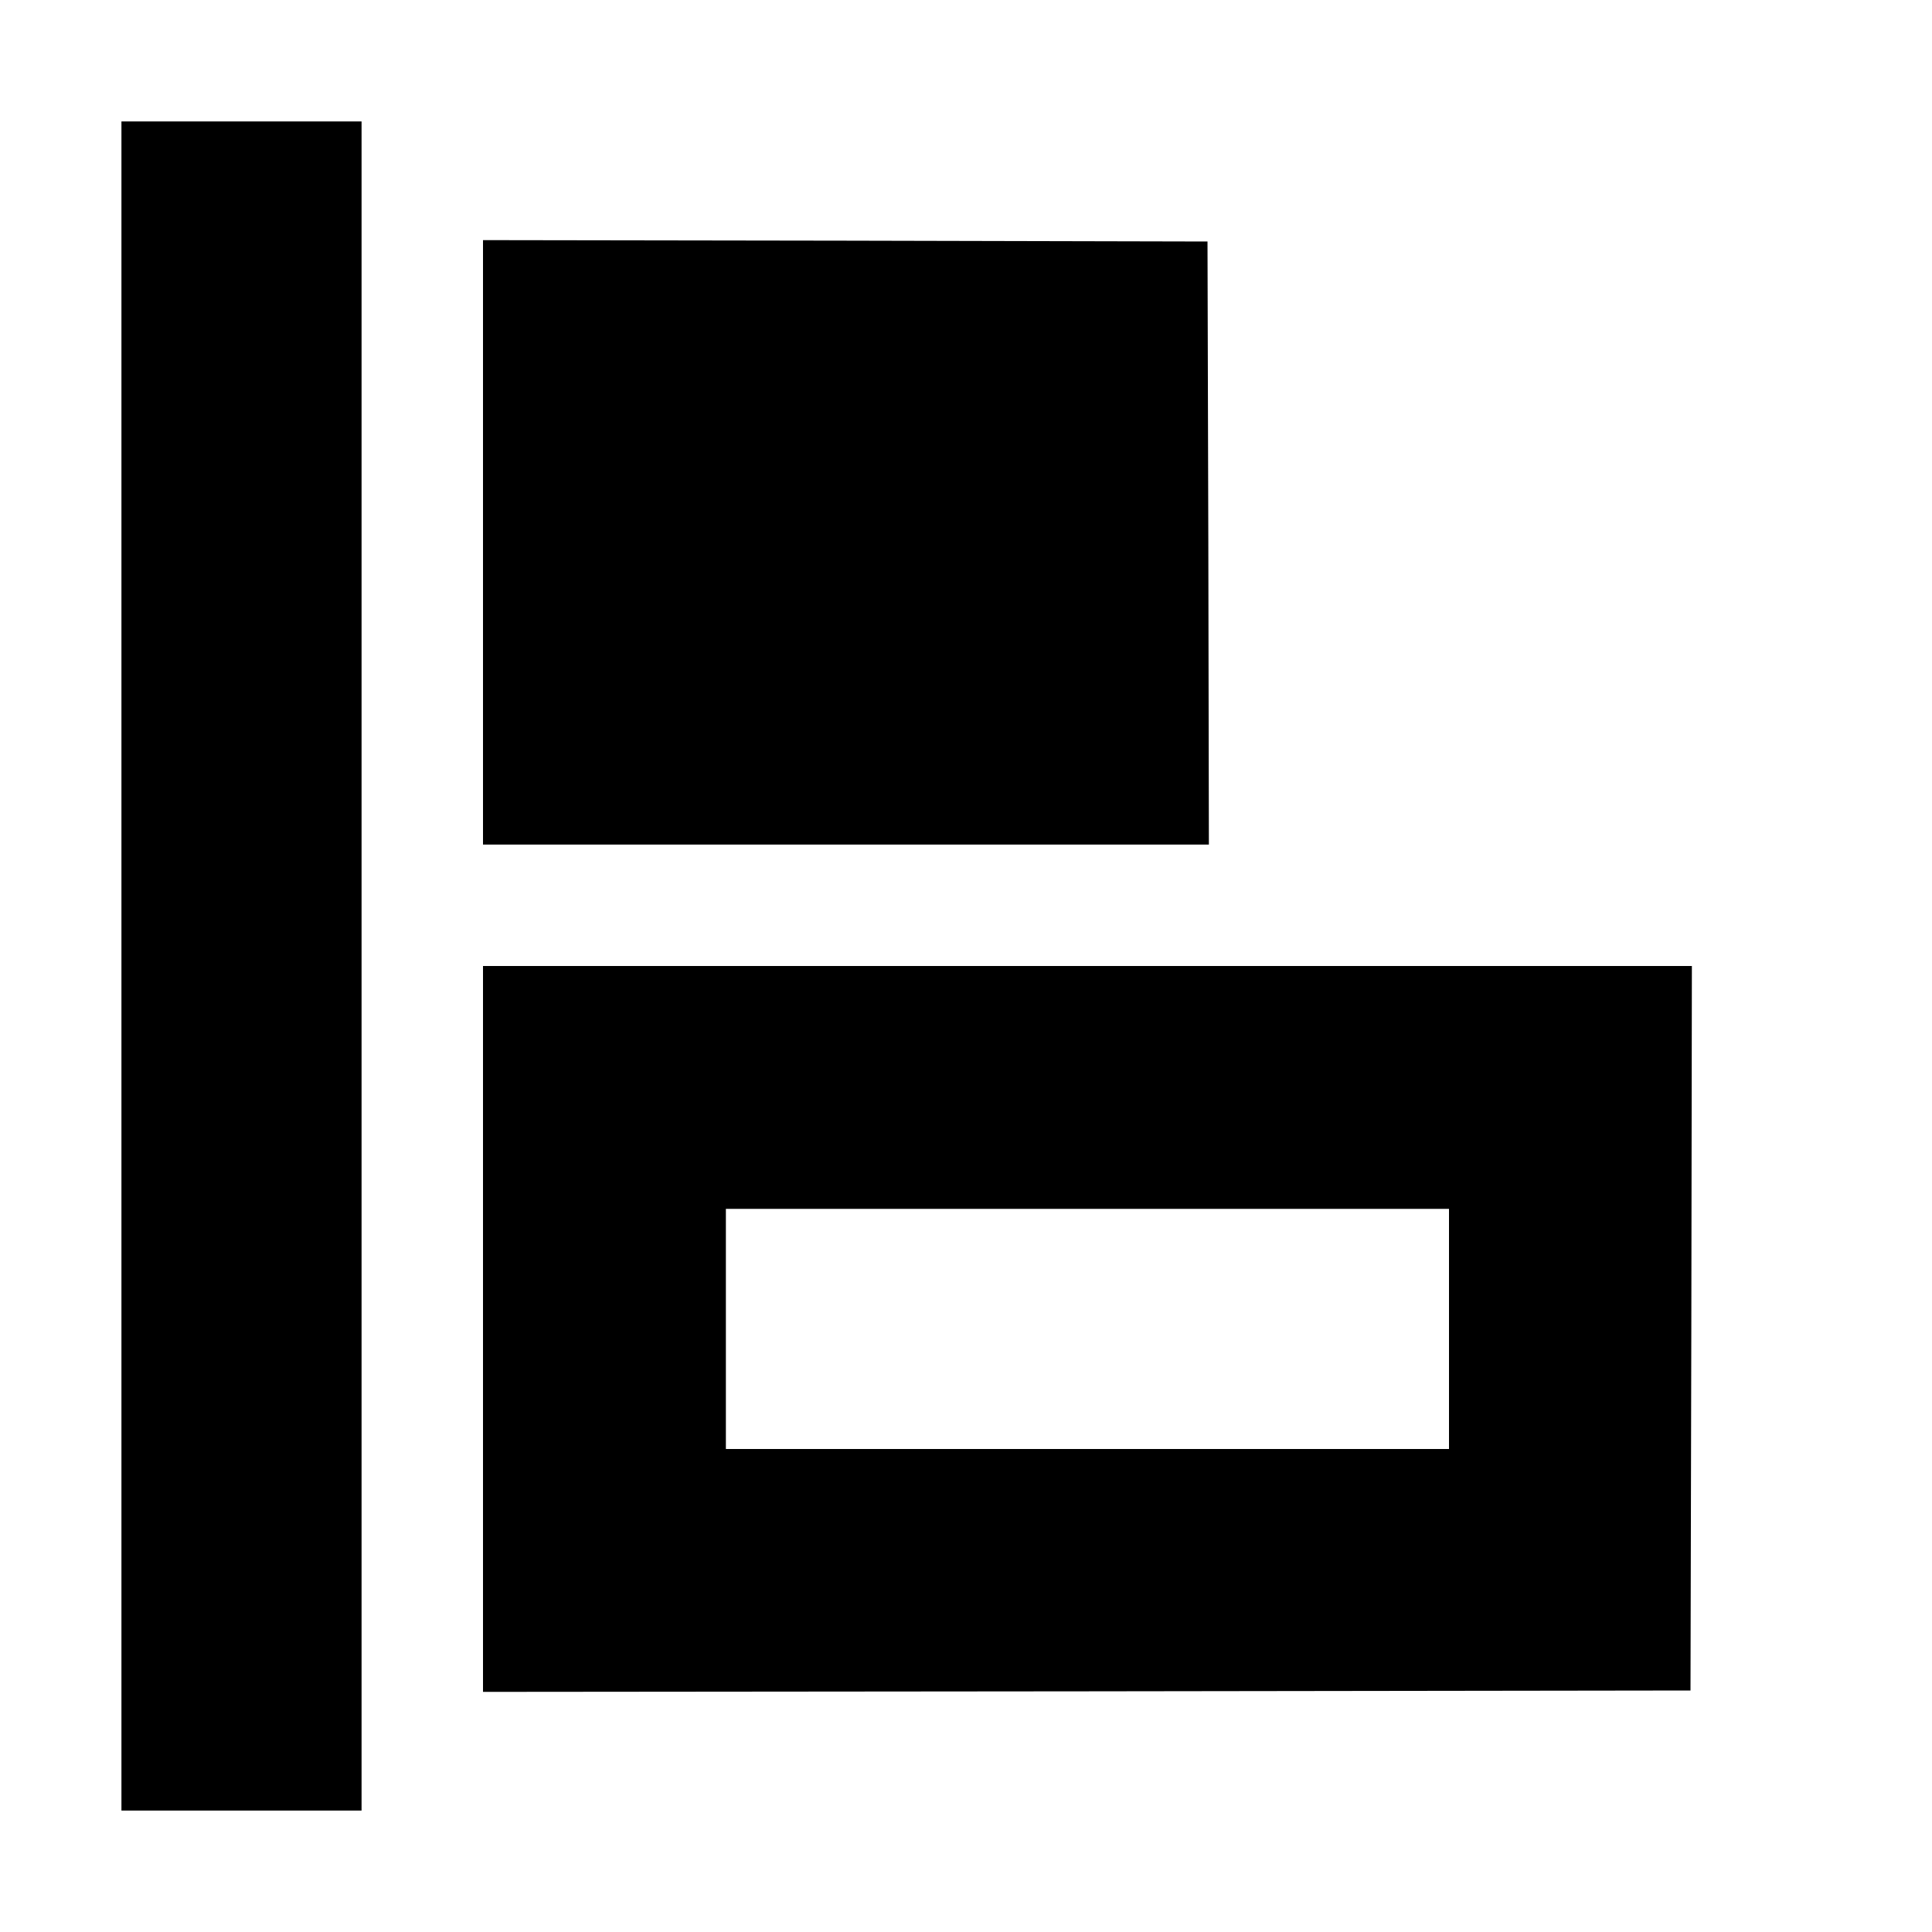
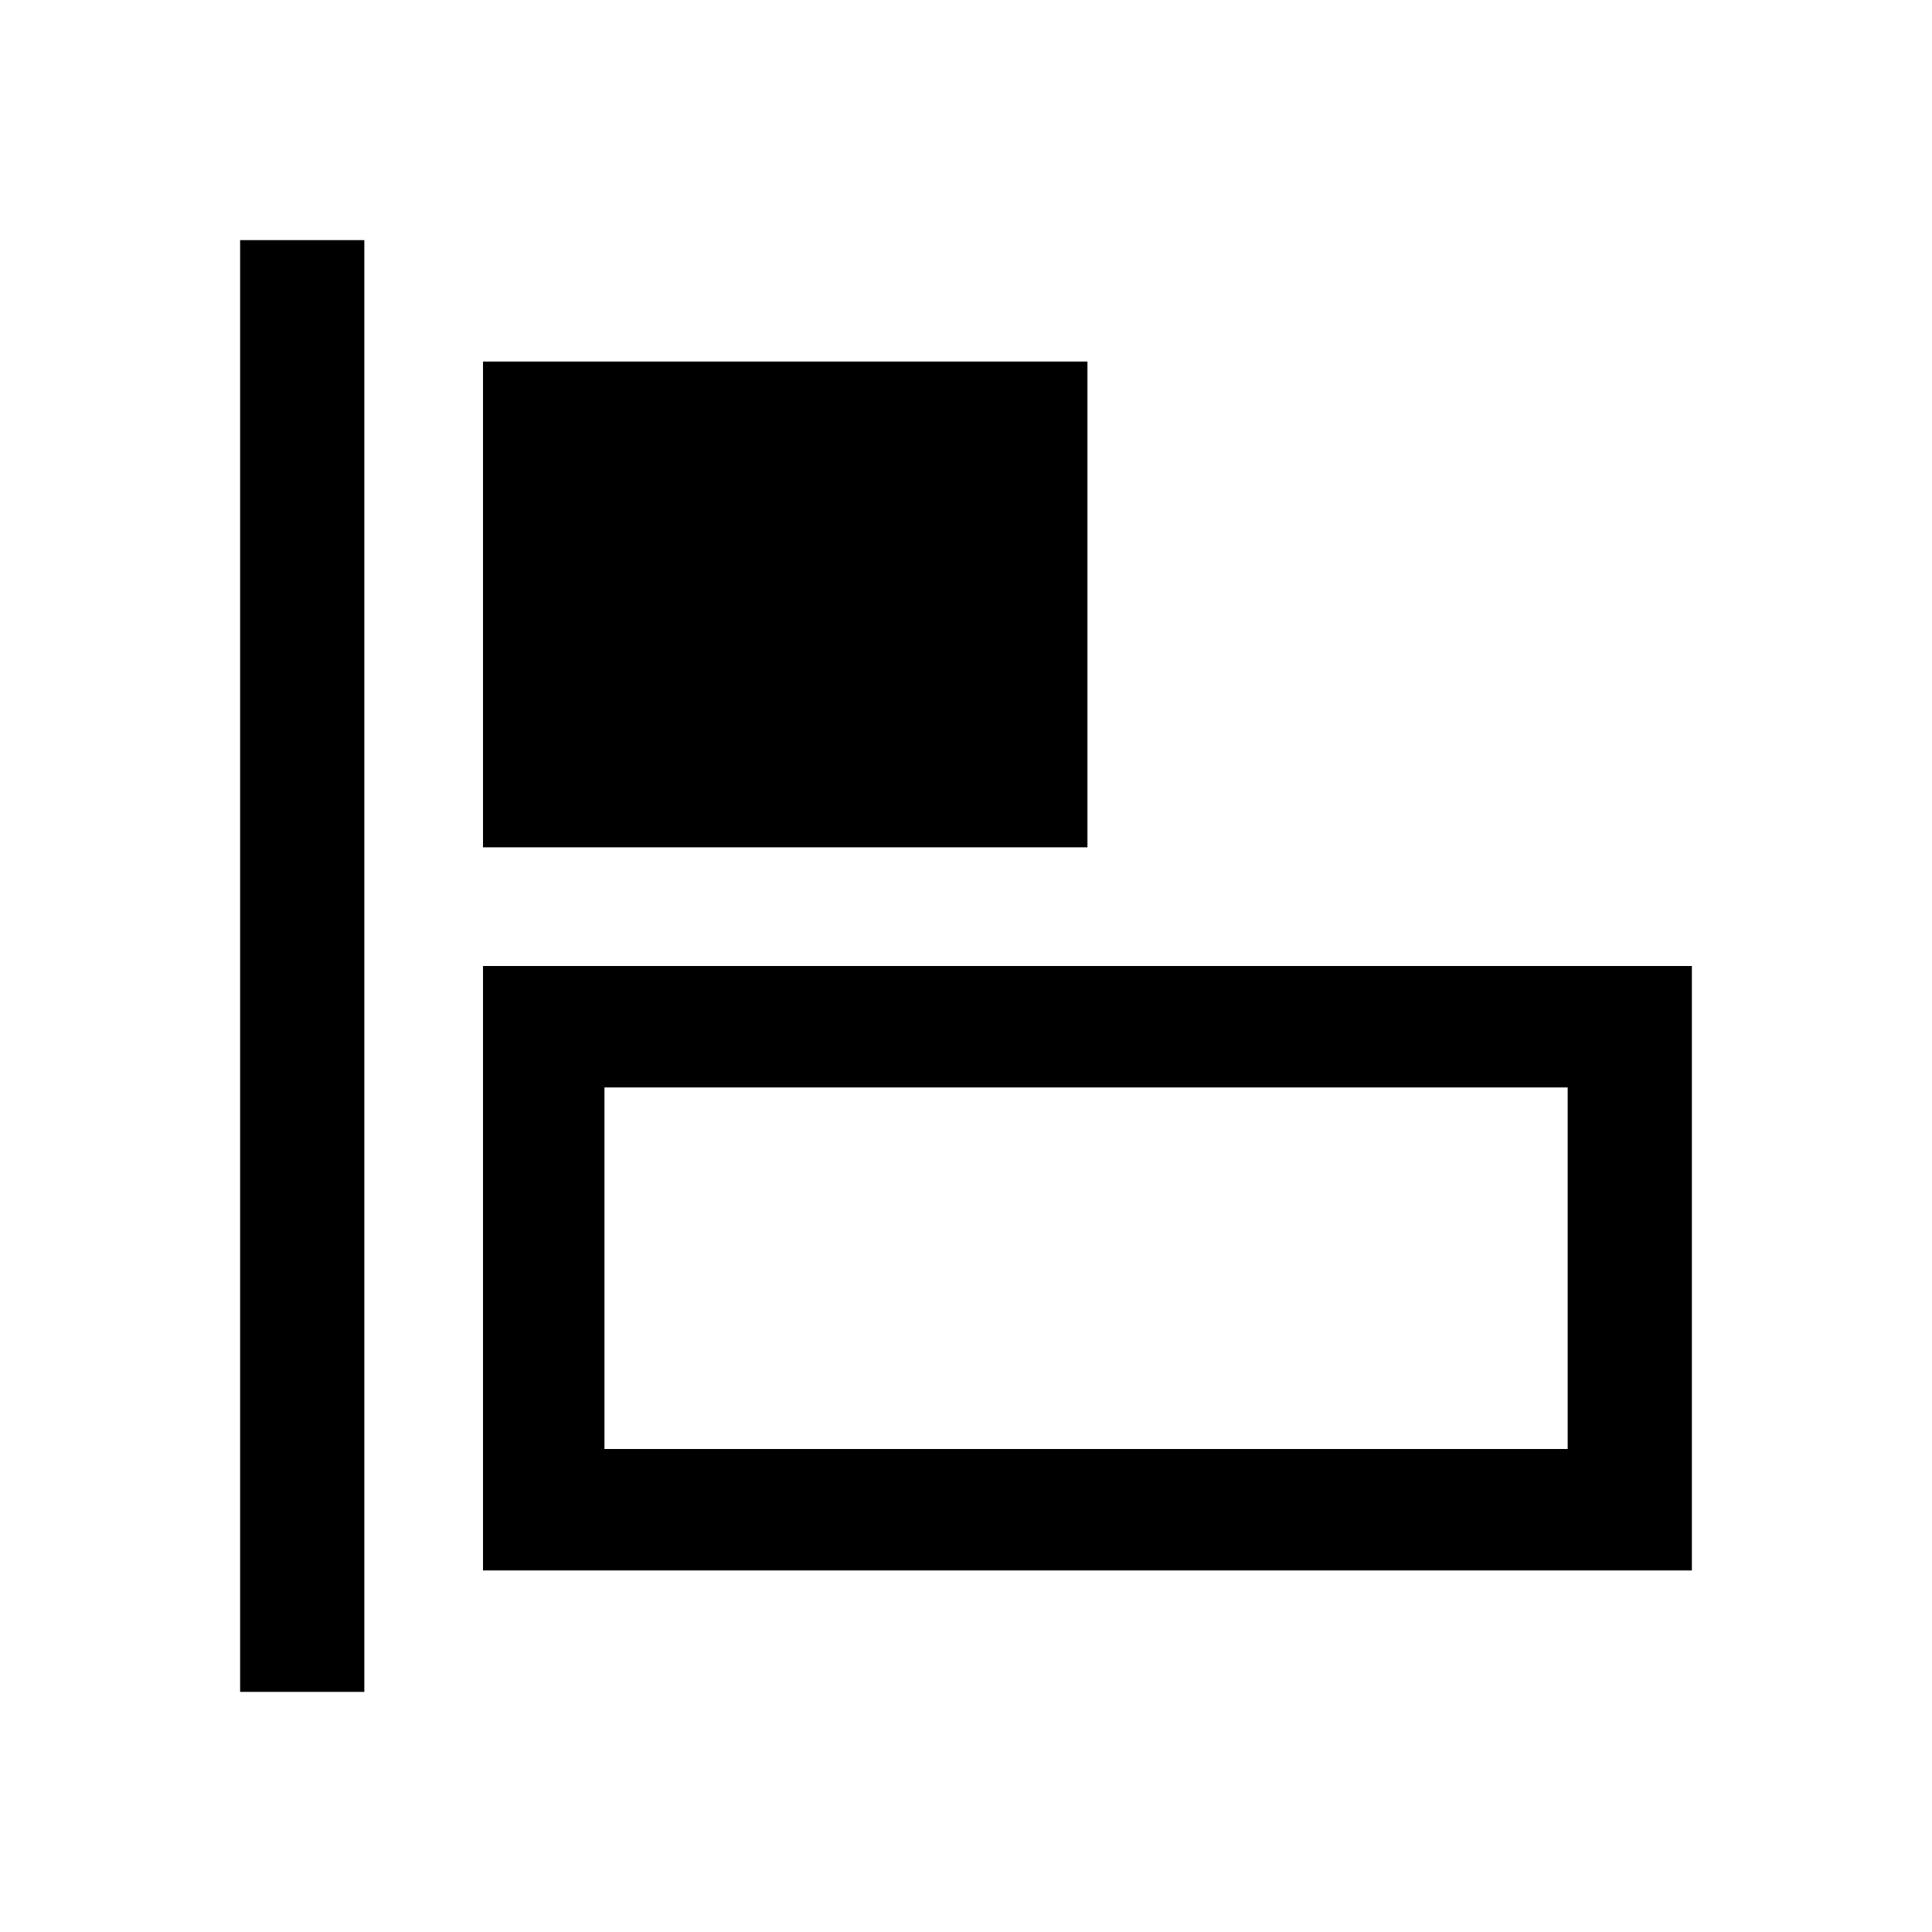
<svg xmlns="http://www.w3.org/2000/svg" version="1.0" width="700pt" height="700pt" viewBox="0 0 700 700" preserveAspectRatio="xMidYMid meet">
  <g transform="translate(0,700) scale(0.1,-0.1)" fill="#000000" stroke="none">
-     <path d="M440 3500 l0 -3060 435 0 435 0 0 3060 0 3060 -435 0 -435 0 0 -3060z" />
-     <path d="M1750 5035 l0 -1095 1315 0 1315 0 -2 1093 -3 1092 -1312 3 -1313 2 0 -1095z" />
-     <path d="M1750 2185 l0 -1315 2188 2 2187 3 3 1313 2 1312 -2190 0 -2190 0 0 -1315z m3500 0 l0 -435 -1310 0 -1310 0 0 435 0 435 1310 0 1310 0 0 -435z" />
+     <path d="M870 3500 l0 -2630 225 0 225 0 0 2630 0 2630 -225 0 -225 0 0 -2630z" />
+     <path d="M1750 4810 l0 -880 1095 0 1095 0 0 880 0 880 -1095 0 -1095 0 0 -880z" />
+     <path d="M1750 2405 l0 -1095 2190 0 2190 0 0 1095 0 1095 -2190 0 -2190 0 0 -1095z m3930 0 l0 -655 -1745 0 -1745 0 0 655 0 655 1745 0 1745 0 0 -655z" />
  </g>
</svg>
